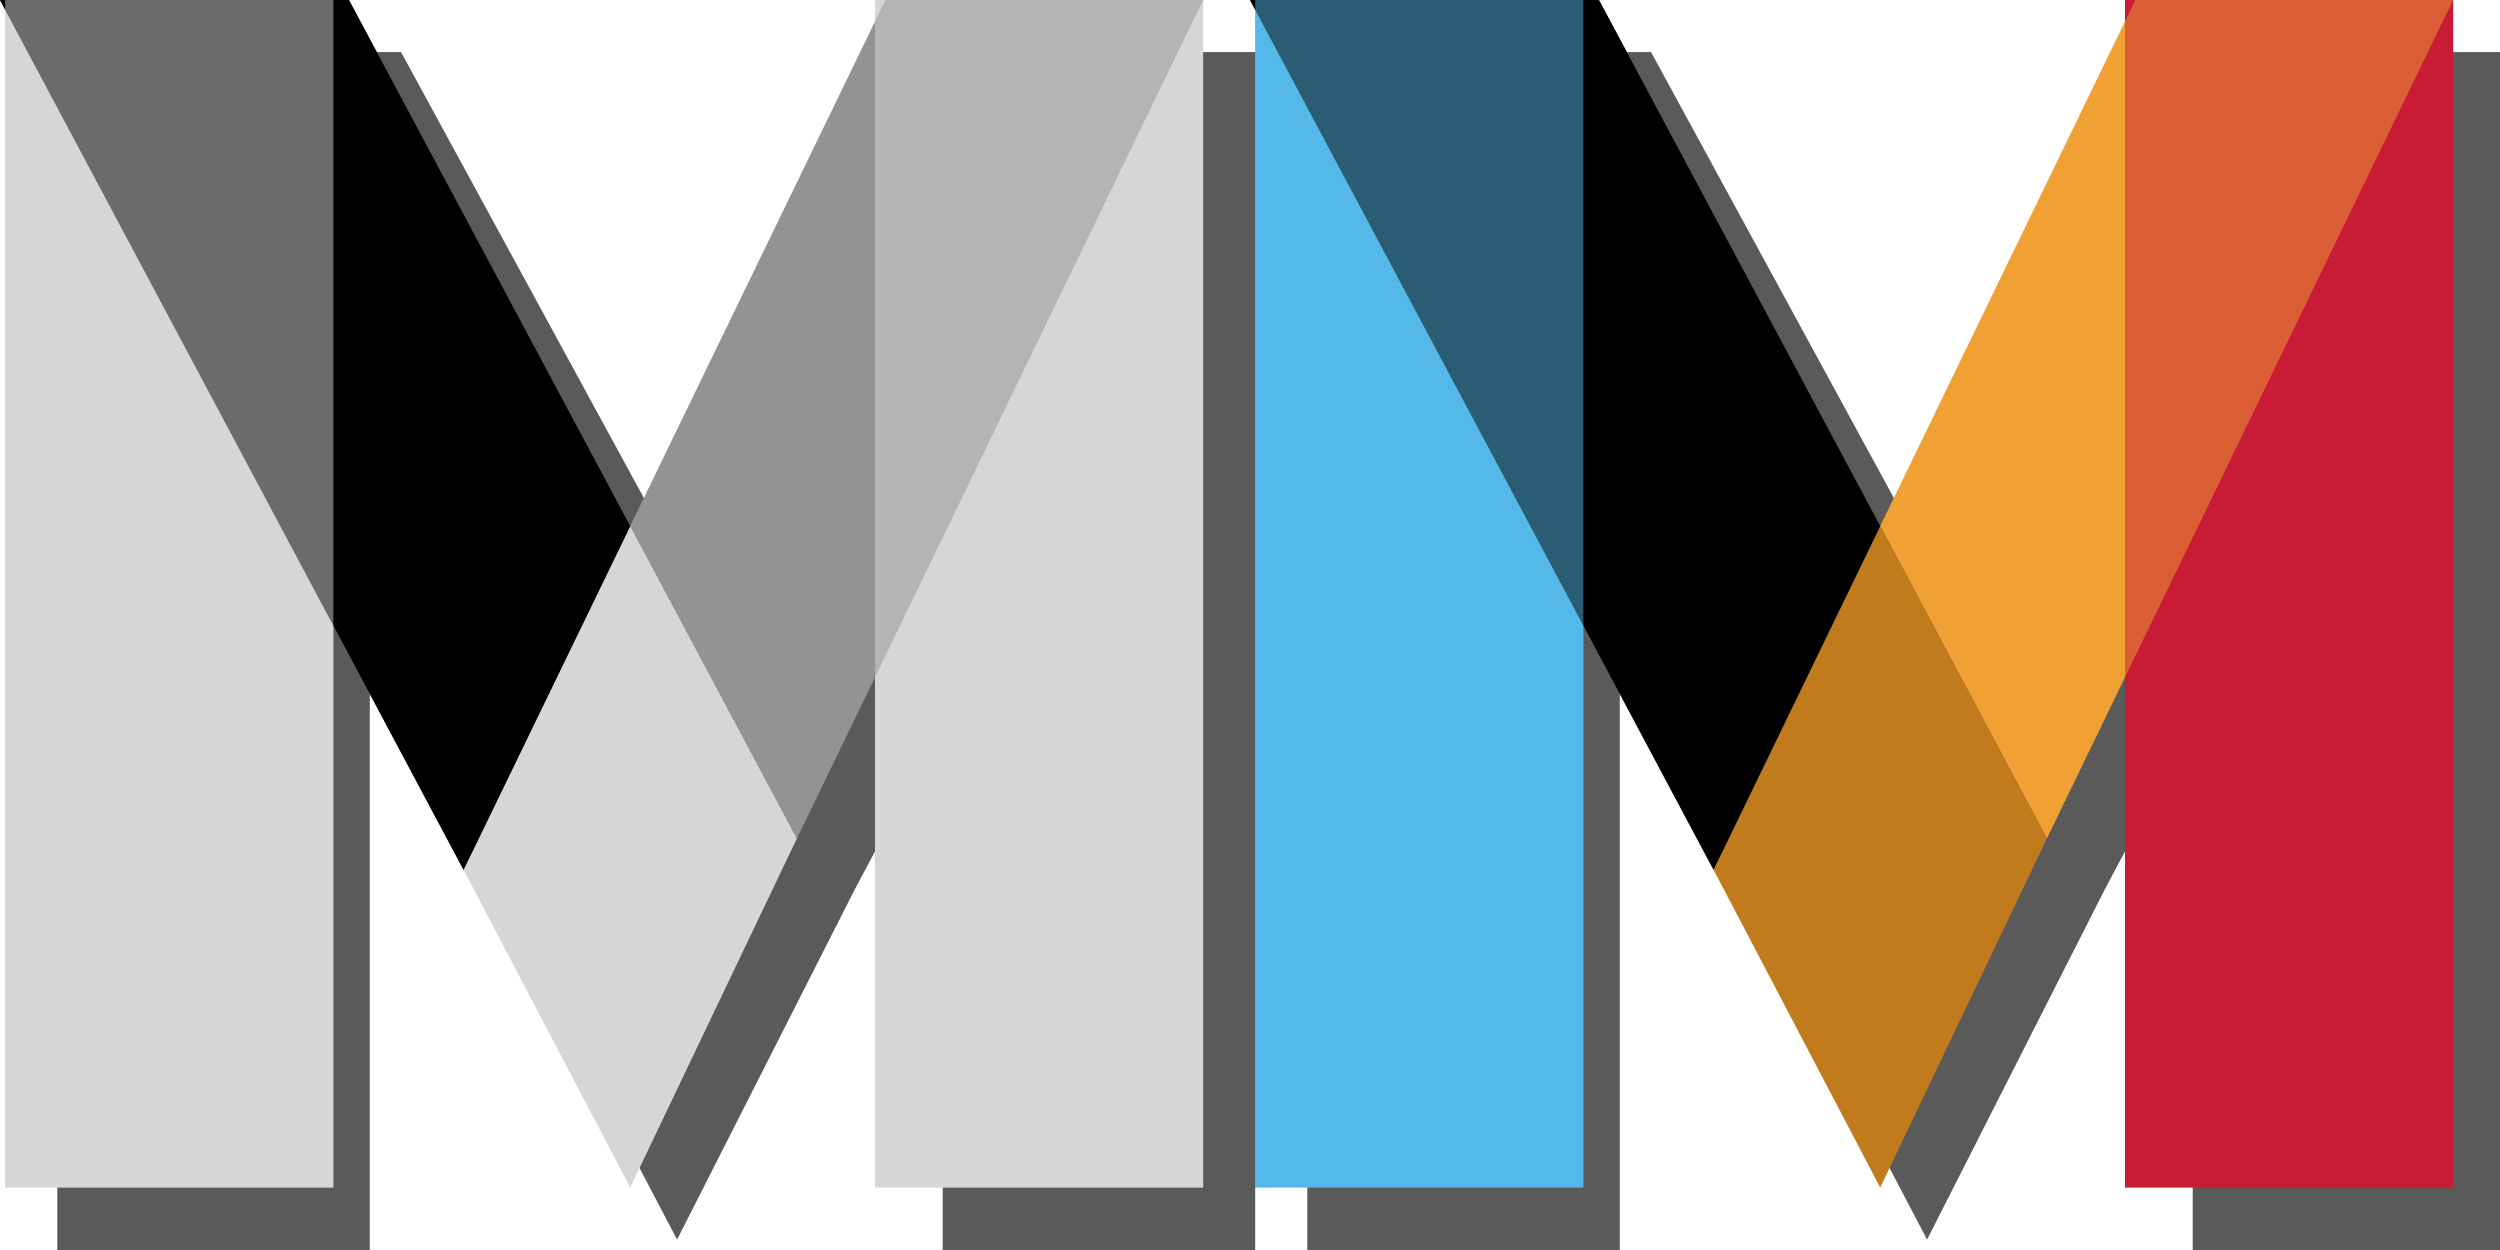
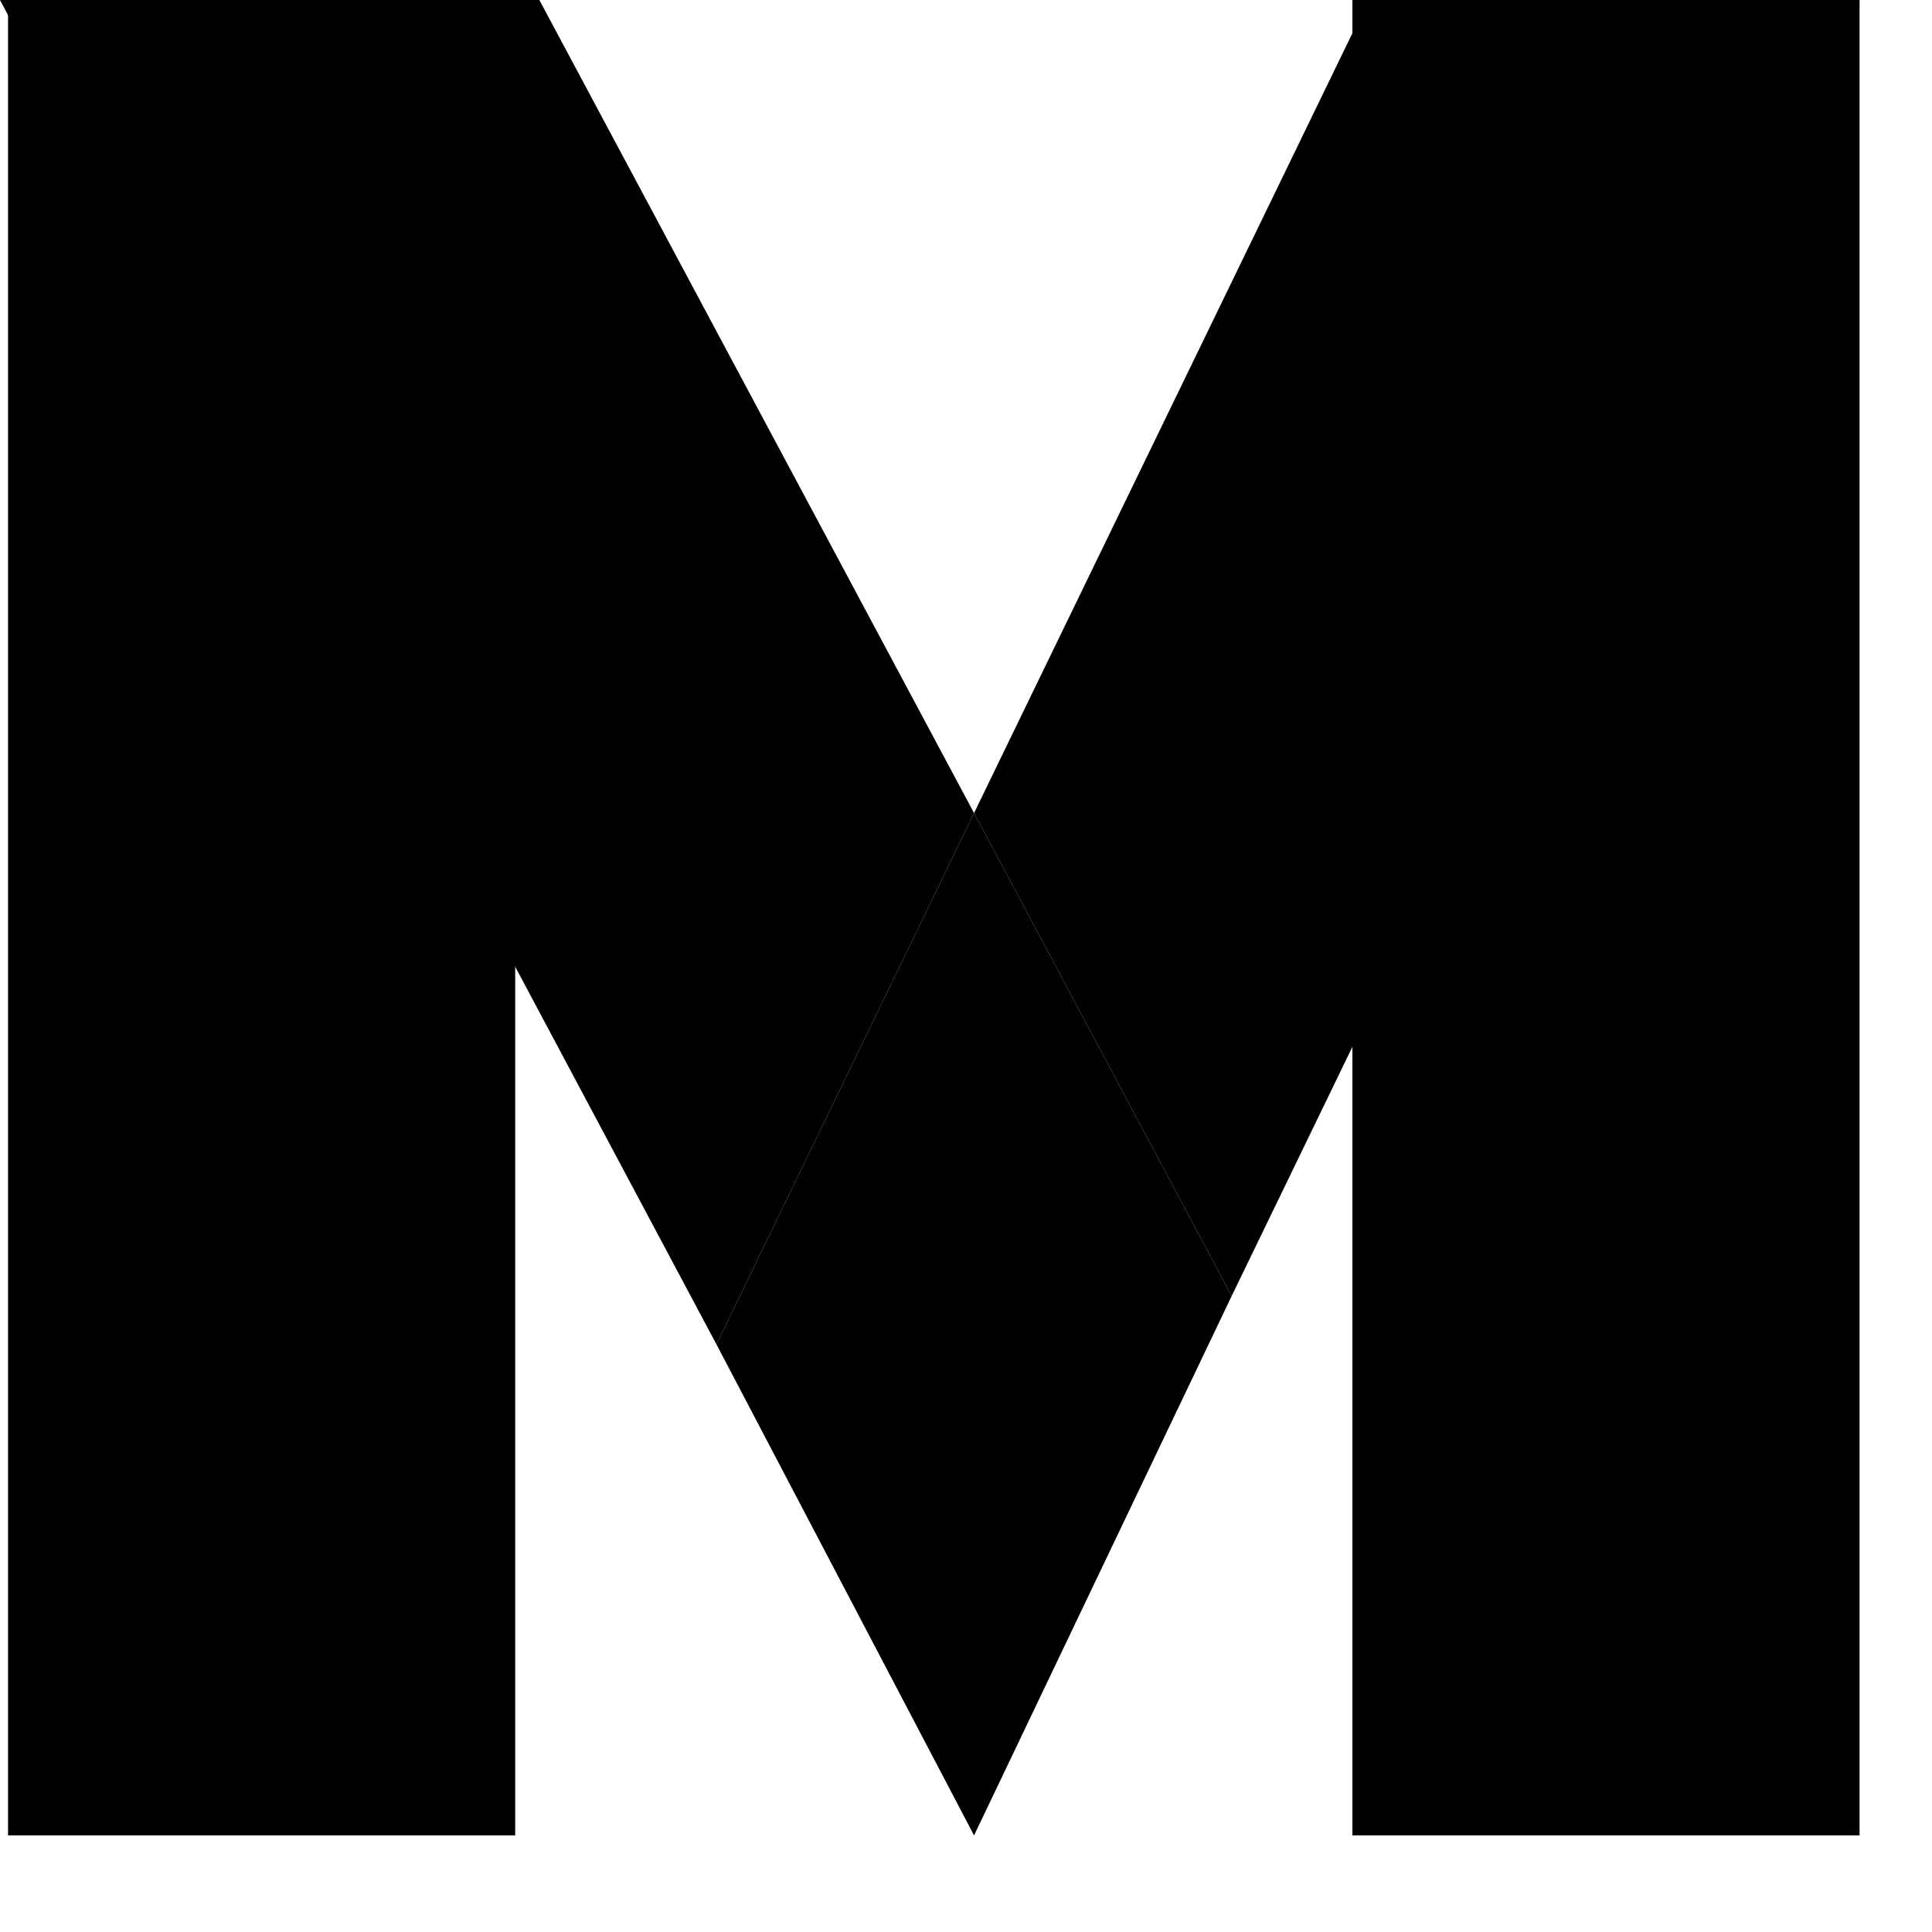
- <svg xmlns="http://www.w3.org/2000/svg" enable-background="new -22.6 -34.3 48 24" height="24" viewBox="-22.6 -34.3 48 24" width="48">
-   <path d="m19.4-33.3h.1v.3l-4.9 9.8-5.5-10.1h-.4-6.2-.1l.1.2v22.8h6v-11.1l2.7 4.8 3.2 6.1 3.4-6.7 1.7-3.2v10.1h6v-23z" fill="#5a5a5a" />
-   <path d="m1.5-34.3h6.3v22.8h-6.3z" fill="#54b9e8" />
-   <path d="m18.2-34.3h6.3v22.8h-6.3z" fill="#c81b35" />
-   <g fill="none">
-     <path d="m13.5-24.2l-5.4-10.1z" />
-     <path d="" />
-     <path d="m18.4-34.3l-4.9 10.1z" />
-   </g>
-   <path d="m18.4-34.3l-4.9 10.1 3.2 6 7.8-16.1z" fill="#f1a034" />
-   <path d="m13.5-24.2l-3.2 6.6 3.2 6.1 3.2-6.7z" fill="#c17a1c" />
-   <path d="m8.1-34.3h-6.7l8.9 16.7 3.2-6.6z" fill="#5a5a5a" />
-   <path d="m8.1-34.3h-6.7l8.9 16.7 3.2-6.6z" />
-   <path d="m1.5-34.3h6.3v22.8h-6.3z" fill="#54b9e8" opacity=".5" />
-   <path d="m18.2-34.3h6.3v22.8h-6.3z" fill="#c81b35" opacity=".5" />
-   <path d="m-4.6-33.3h.1v.3l-4.9 9.8-5.5-10.1h-.4-6.2-.1l.1.2v22.8h6v-11.1l2.7 4.8 3.2 6.1 3.4-6.7 1.7-3.2v10.1h6v-23z" fill="#5a5a5a" />
-   <g fill="#d6d6d6">
-     <path d="m-22.5-34.3h6.3v22.8h-6.3z" />
-     <path d="m-5.8-34.3h6.3v22.8h-6.3z" />
-   </g>
-   <g fill="none">
-     <path d="m-10.5-24.2l-5.4-10.1z" />
-     <path d="" />
-     <path d="m-5.6-34.3l-4.9 10.1z" />
-   </g>
-   <path d="m-5.6-34.3l-4.9 10.1 3.2 6 7.8-16.1z" fill="#939393" />
-   <path d="m-10.5-24.2l-3.2 6.6 3.2 6.1 3.2-6.7z" fill="#d6d6d6" />
-   <path d="m-15.9-34.3h-6.7l8.9 16.7 3.2-6.6z" fill="#5a5a5a" />
-   <path d="m-15.9-34.3h-6.7l8.9 16.7 3.2-6.6z" />
-   <g fill="#d6d6d6">
-     <path d="m-22.5-34.3h6.3v22.8h-6.3z" opacity=".5" />
-     <path d="m-5.8-34.3h6.3v22.8h-6.3z" opacity=".5" />
-   </g>
+ <svg xmlns="http://www.w3.org/2000/svg" version="1.1" width="32" height="32" viewBox="-22.6 -34.3 24 24">
+   <path class="fill-active" d="m-22.5-34.3h6.3v22.8h-6.3z" />
+   <path class="fill-active" d="m-5.8-34.3h6.3v22.8h-6.3z" />
+   <path class="fill-active" d="m-15.9-34.3h-6.7l8.9 16.7 3.2-6.6z" />
+   <path class="fill-active" d="m-10.5-24.2l-3.2 6.6 3.2 6.1 3.2-6.7z" />
+   <path class="fill-active" d="m-5.6-34.3l-4.9 10.1 3.2 6 7.8-16.1z" />
</svg>
